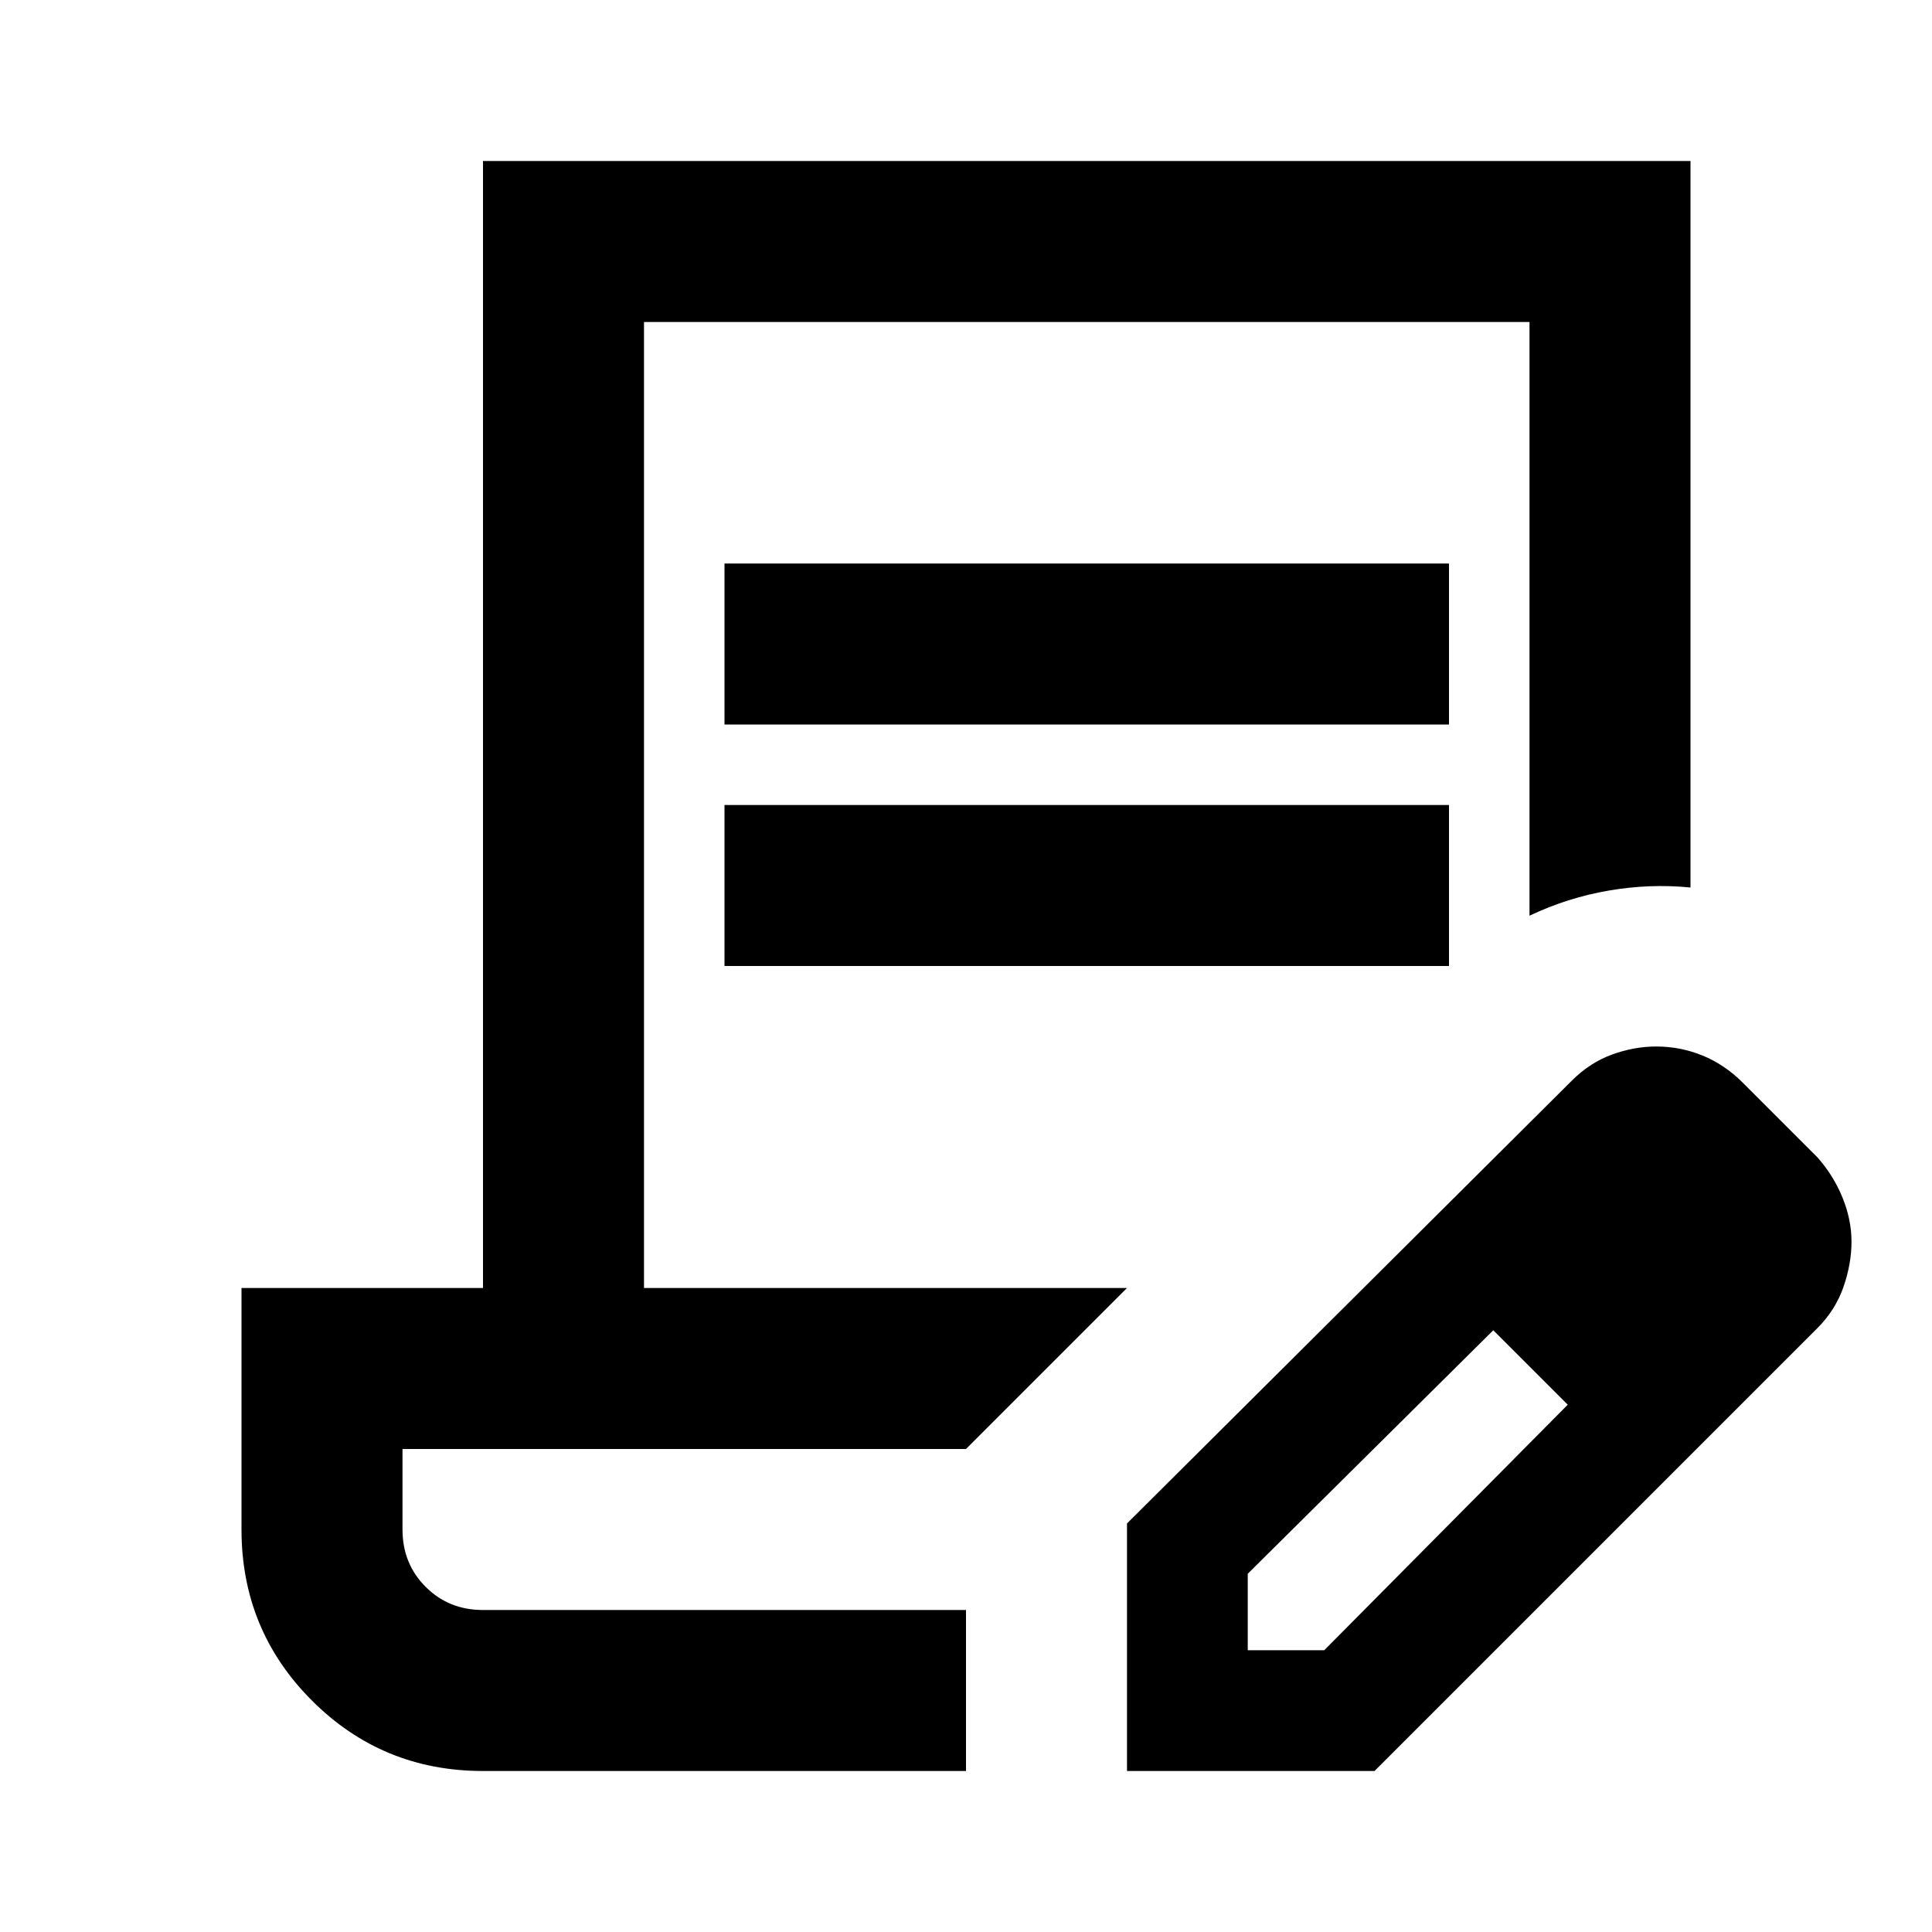
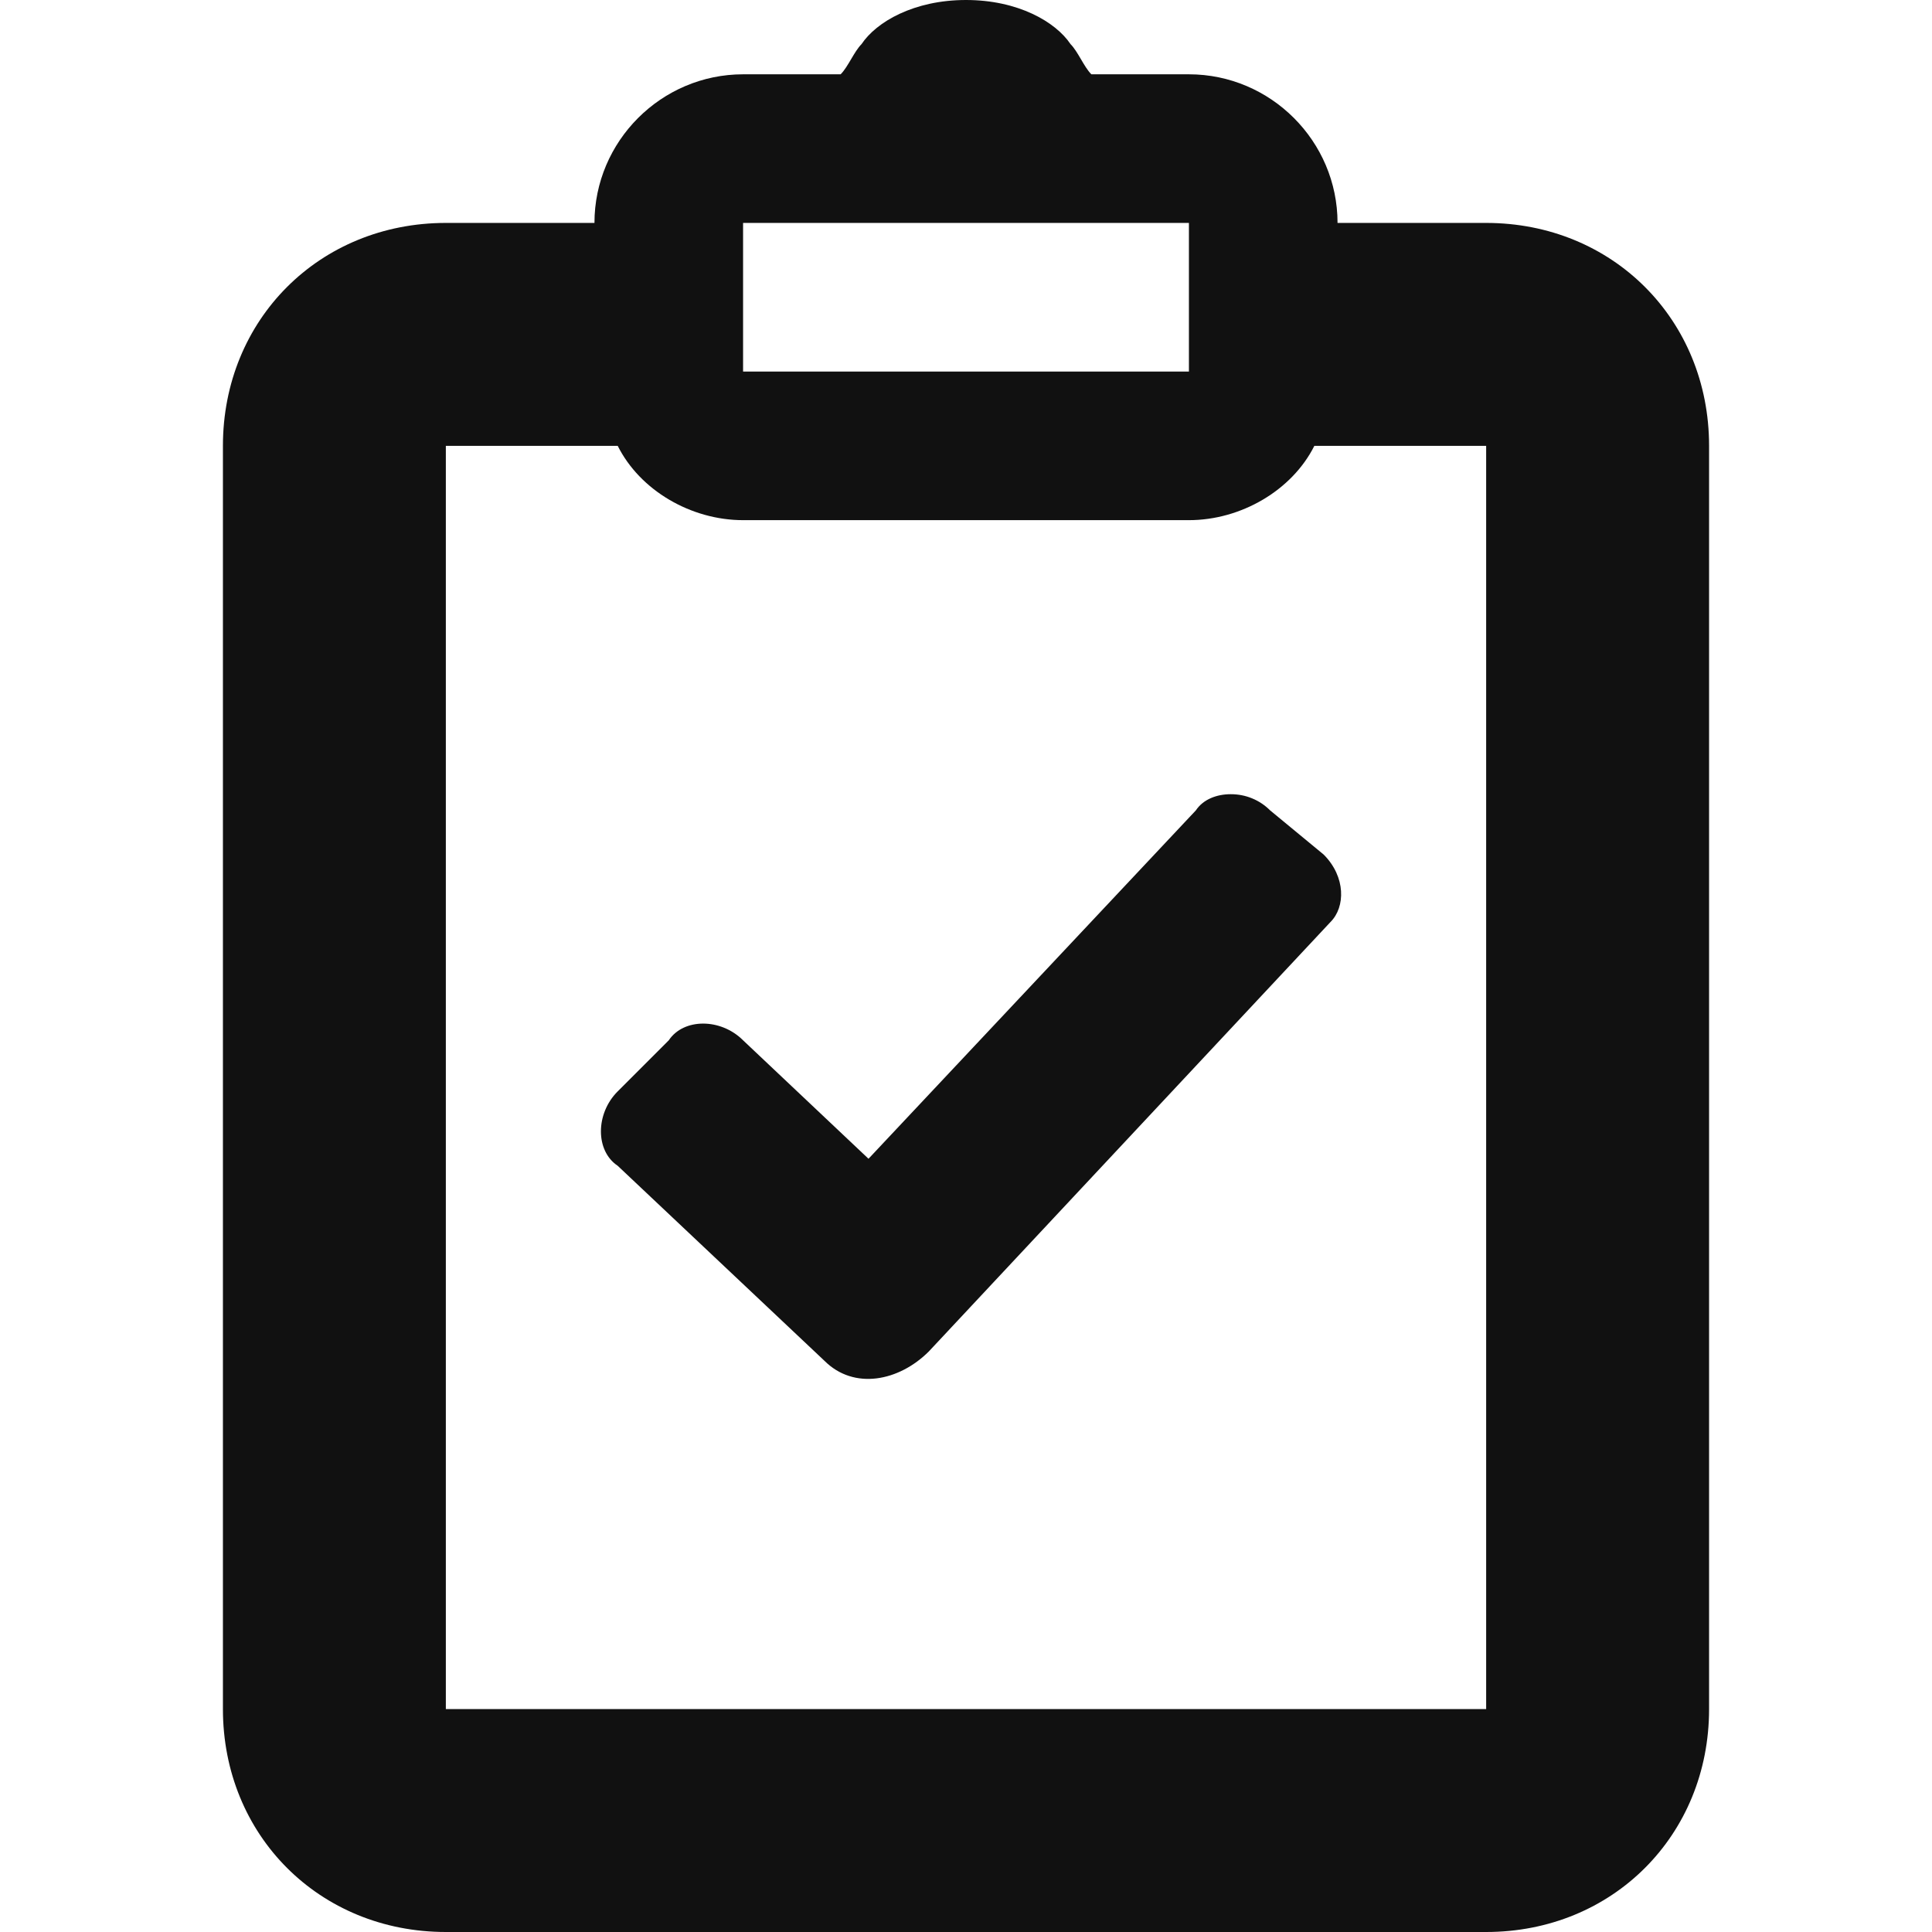
- <svg xmlns="http://www.w3.org/2000/svg" height="24" viewBox="0 -960 960 960" width="24">
-   <path d="M360-600v-80h360v80H360Zm0 120v-80h360v80H360Zm120 320H200h280Zm0 80H240q-50 0-85-35t-35-85v-120h120v-560h600v361q-20-2-40.5 1.5T760-505v-295H320v480h240l-80 80H200v40q0 17 11.5 28.5T240-160h240v80Zm80 0v-123l221-220q9-9 20-13t22-4q12 0 23 4.5t20 13.5l37 37q8 9 12.5 20t4.5 22q0 11-4 22.5T903-300L683-80H560Zm300-263-37-37 37 37ZM620-140h38l121-122-18-19-19-18-122 121v38Zm141-141-19-18 37 37-18-19Z" />
+ <svg xmlns="http://www.w3.org/2000/svg" width="26" height="26" viewBox="0 0 26 26" fill="none">
+   <path d="M13 0C12.3 0 11.794 0.294 11.594 0.594C11.494 0.694 11.413 0.9 11.313 1H10C8.9 1 8 1.9 8 3H6C4.3 3 3 4.3 3 6V23C3 24.7 4.3 26 6 26H20C21.7 26 23 24.7 23 23V6C23 4.3 21.7 3 20 3H18C18 1.9 17.1 1 16 1H14.687C14.587 0.9 14.507 0.694 14.407 0.594C14.206 0.294 13.7 0 13 0ZM10 3H16V5H10V3ZM6 6H8.313C8.613 6.6 9.3 7 10 7H16C16.7 7 17.387 6.6 17.688 6H20V23H6V6ZM16.563 10.688C16.375 10.688 16.193 10.756 16.093 10.906L11.688 15.594L10 14C9.7 13.7 9.2 13.7 9 14L8.312 14.688C8.012 14.988 8.012 15.488 8.312 15.688L11.094 18.312C11.494 18.712 12.1 18.587 12.5 18.187L17.906 12.407C18.106 12.207 18.113 11.8 17.813 11.5L17.093 10.906C17.023 10.836 16.941 10.781 16.85 10.744C16.759 10.706 16.661 10.688 16.563 10.688Z" fill="#111111" />
</svg>
